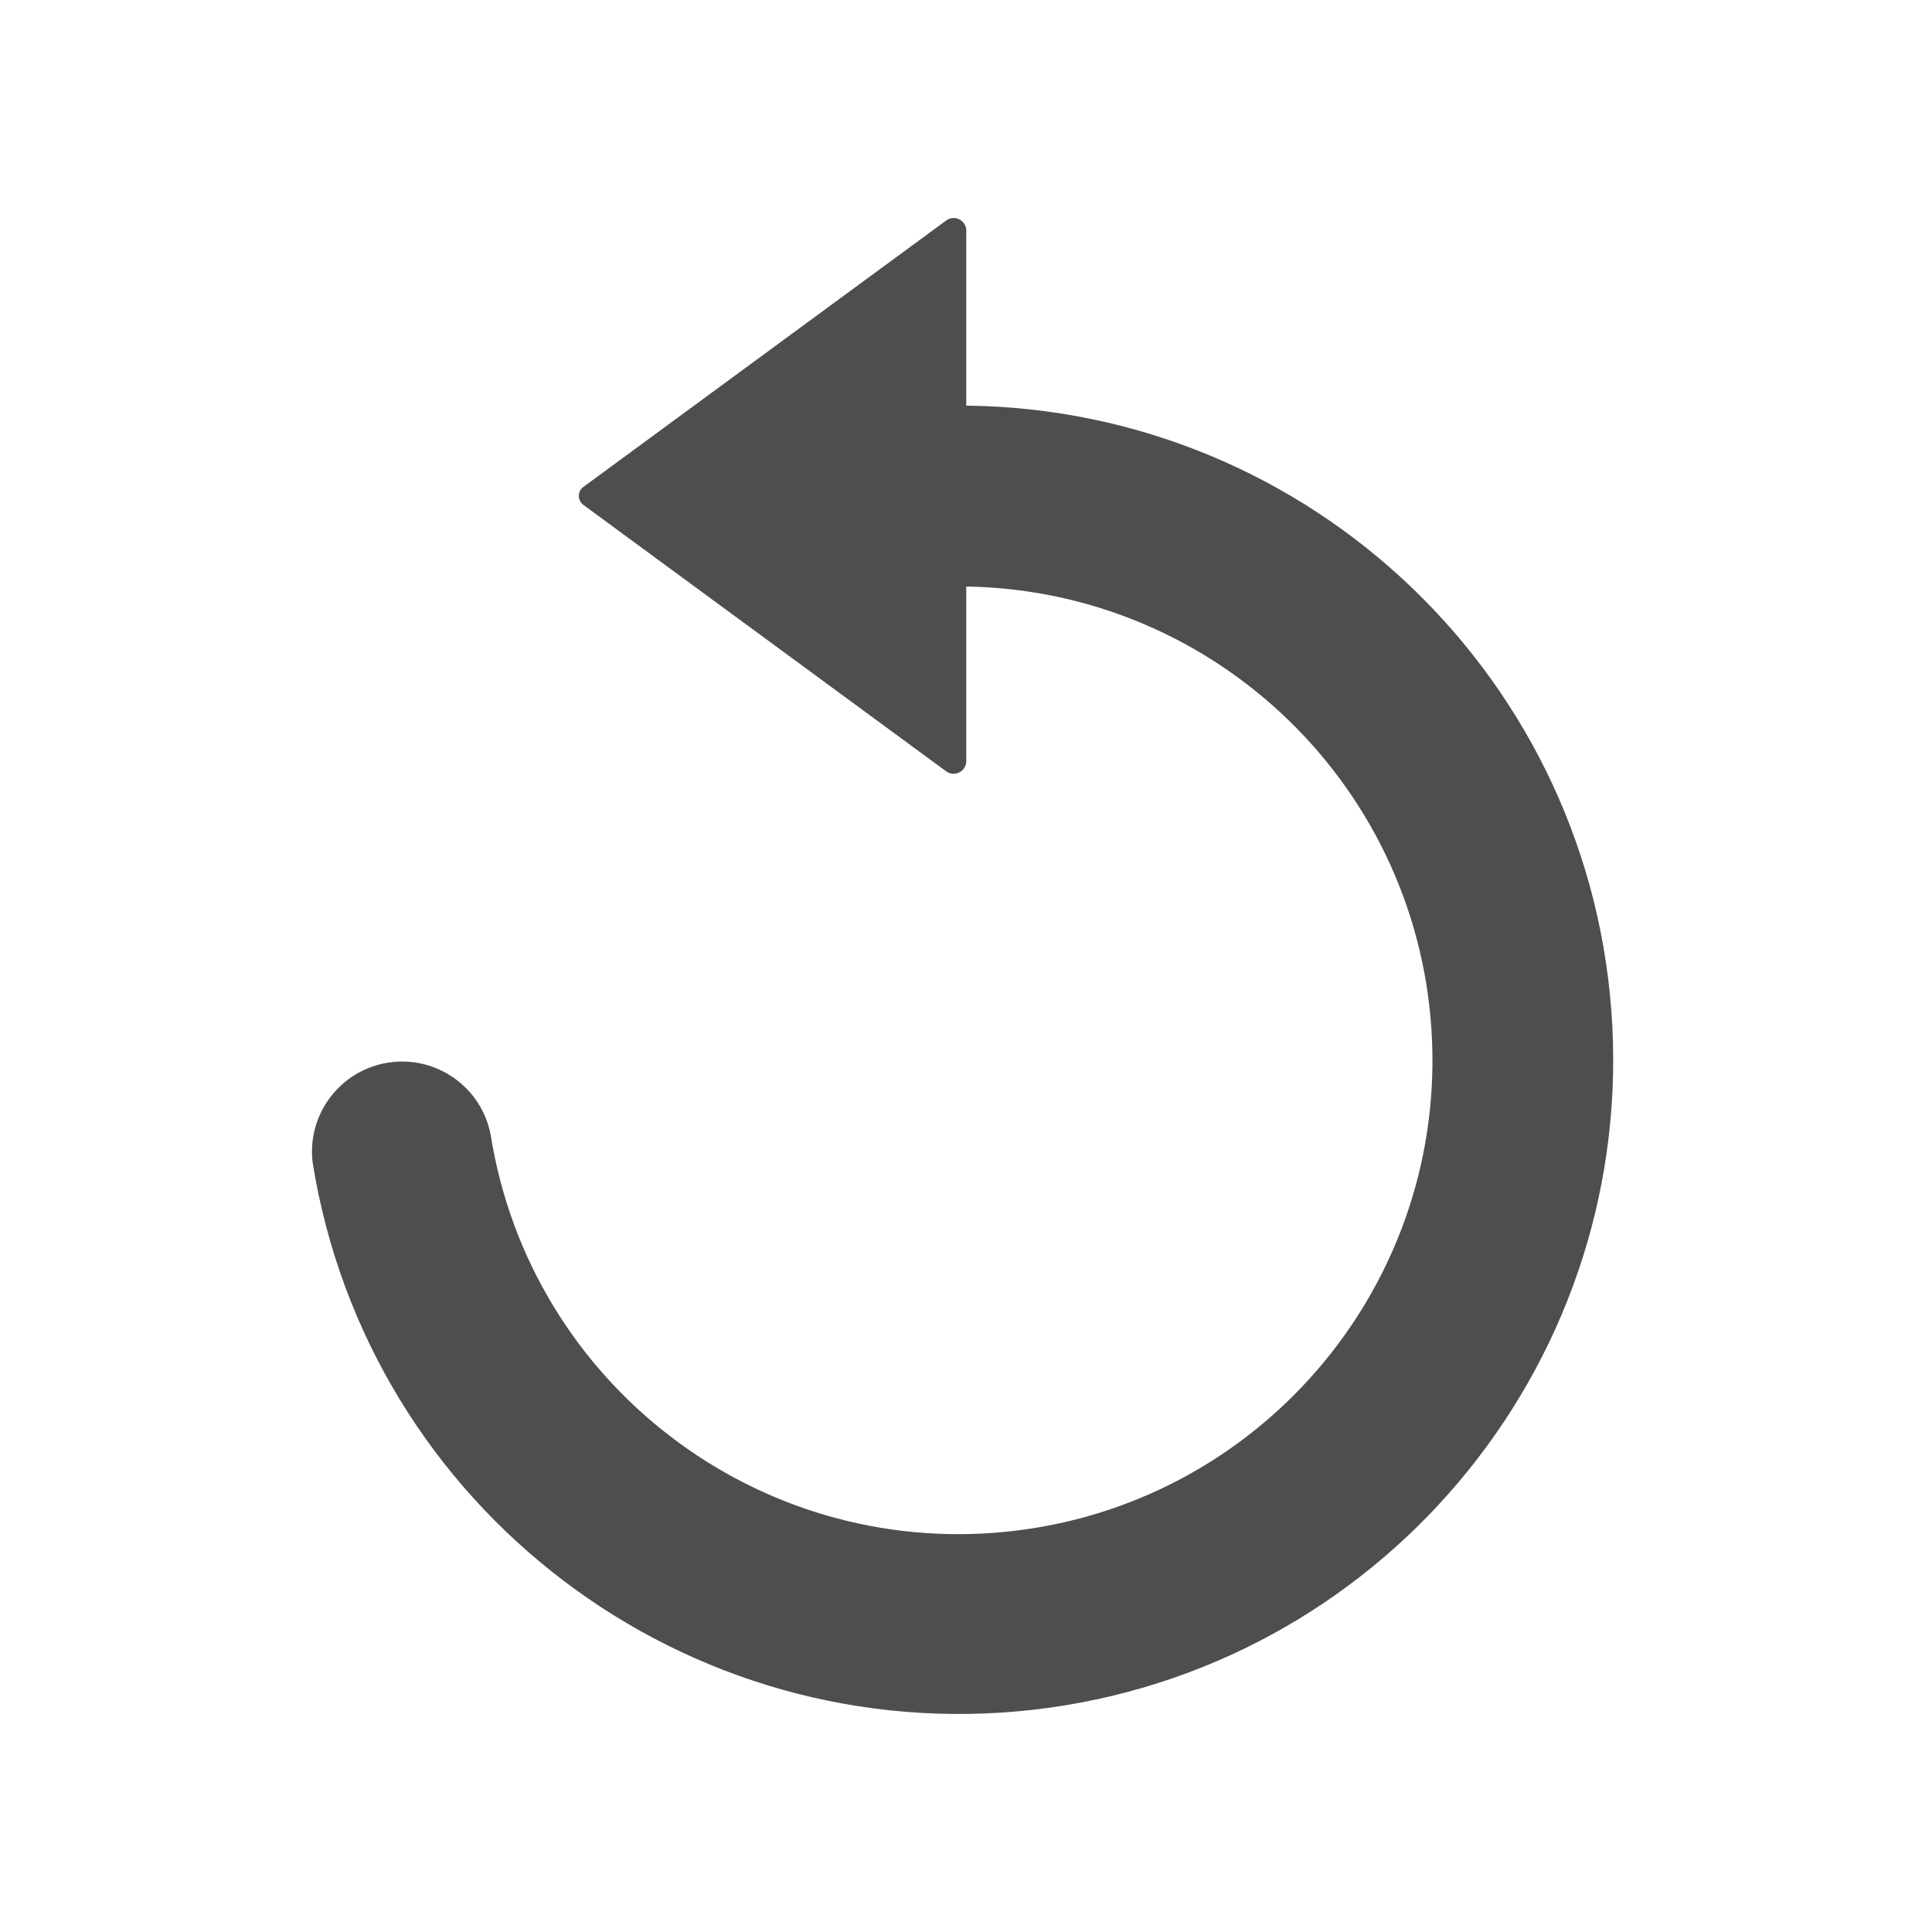
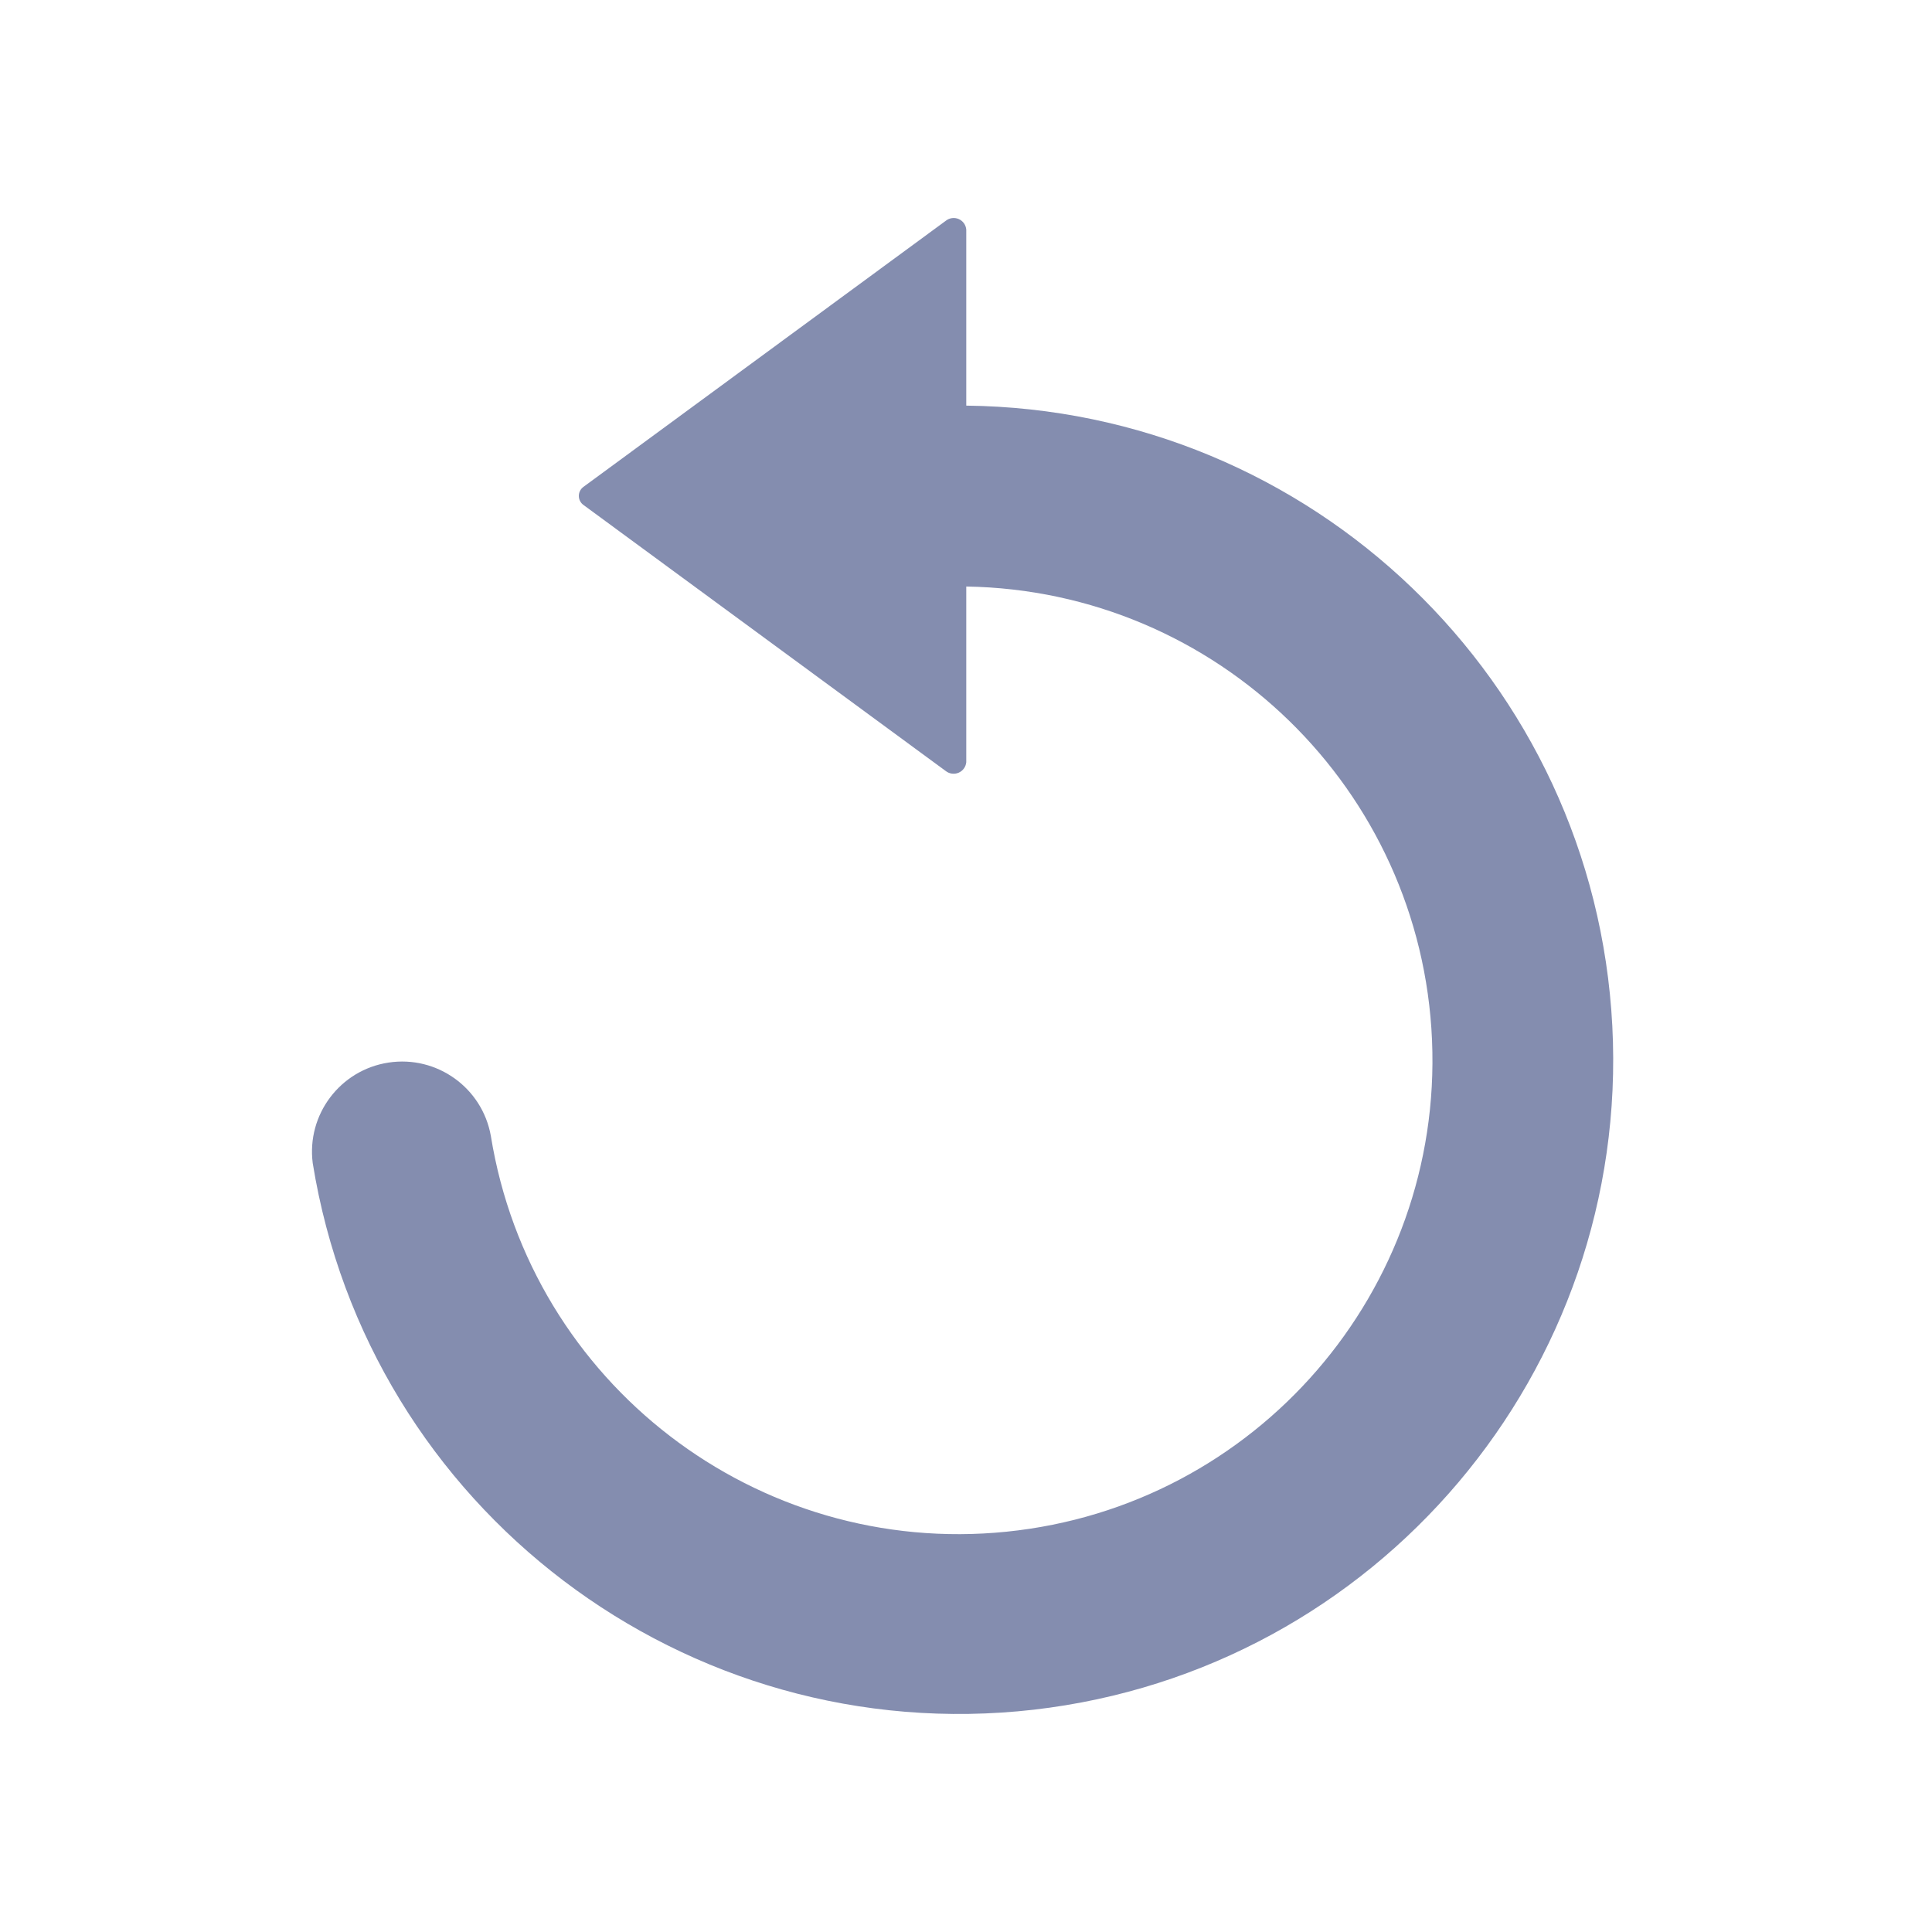
<svg xmlns="http://www.w3.org/2000/svg" viewBox="0 0 62 62">
  <defs>
    <style>
      .cls-1 {
        fill: none;
      }

      .cls-2 {
-         fill: #4e4e50;
+         fill: #848DAF;
      }
    </style>
  </defs>
  <g id="Group_834" data-name="Group 834" transform="translate(-13993 -2637)">
    <rect id="Rectangle_258" data-name="Rectangle 258" class="cls-1" width="62" height="62" transform="translate(13993 2637)" />
    <g id="reload_1_" data-name="reload (1)" transform="translate(13971.183 2644)">
      <path id="Path_1024" data-name="Path 1024" class="cls-2" d="M54.993,47.866A20.994,20.994,0,0,0,52.826,6.017V.369a.405.405,0,0,0-.657-.284L40.54,8.625a.358.358,0,0,0,0,.579l11.629,8.54a.408.408,0,0,0,.657-.284V11.822a15.206,15.206,0,1,1-15.257,17.63,2.892,2.892,0,0,0-5.716.873A21.024,21.024,0,0,0,54.993,47.866Z" transform="translate(0 0)" />
    </g>
  </g>
</svg>
